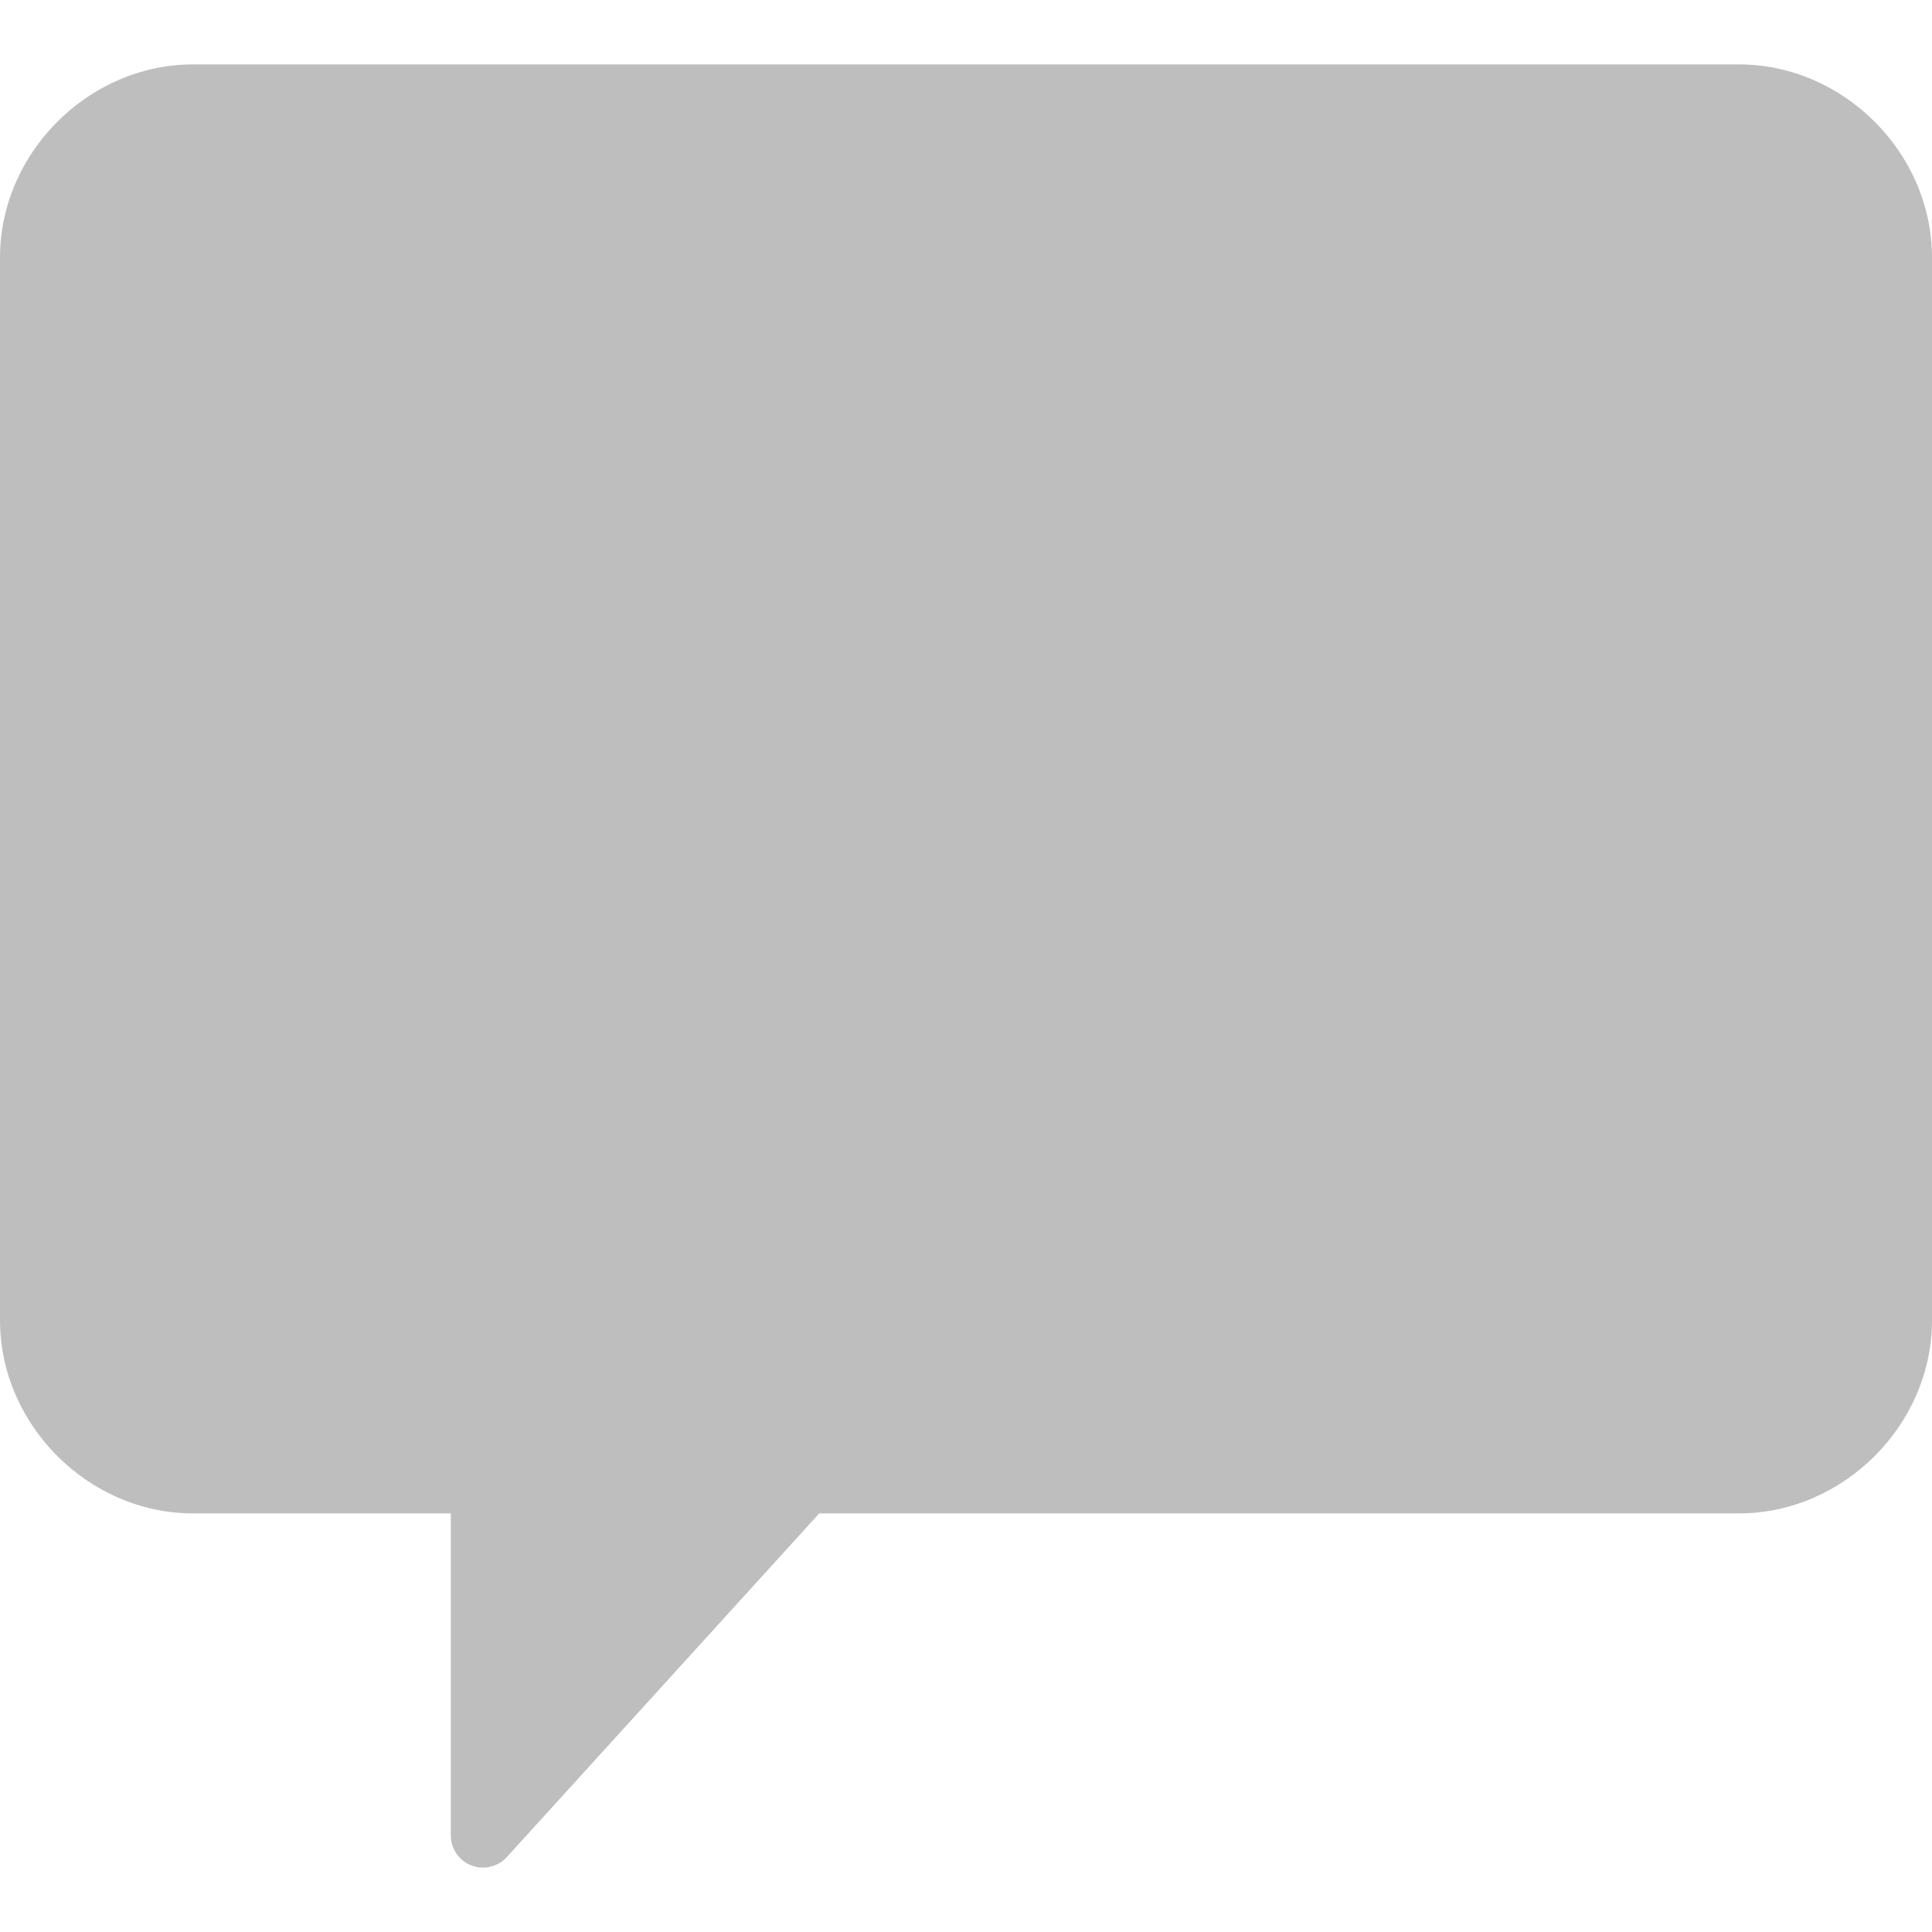
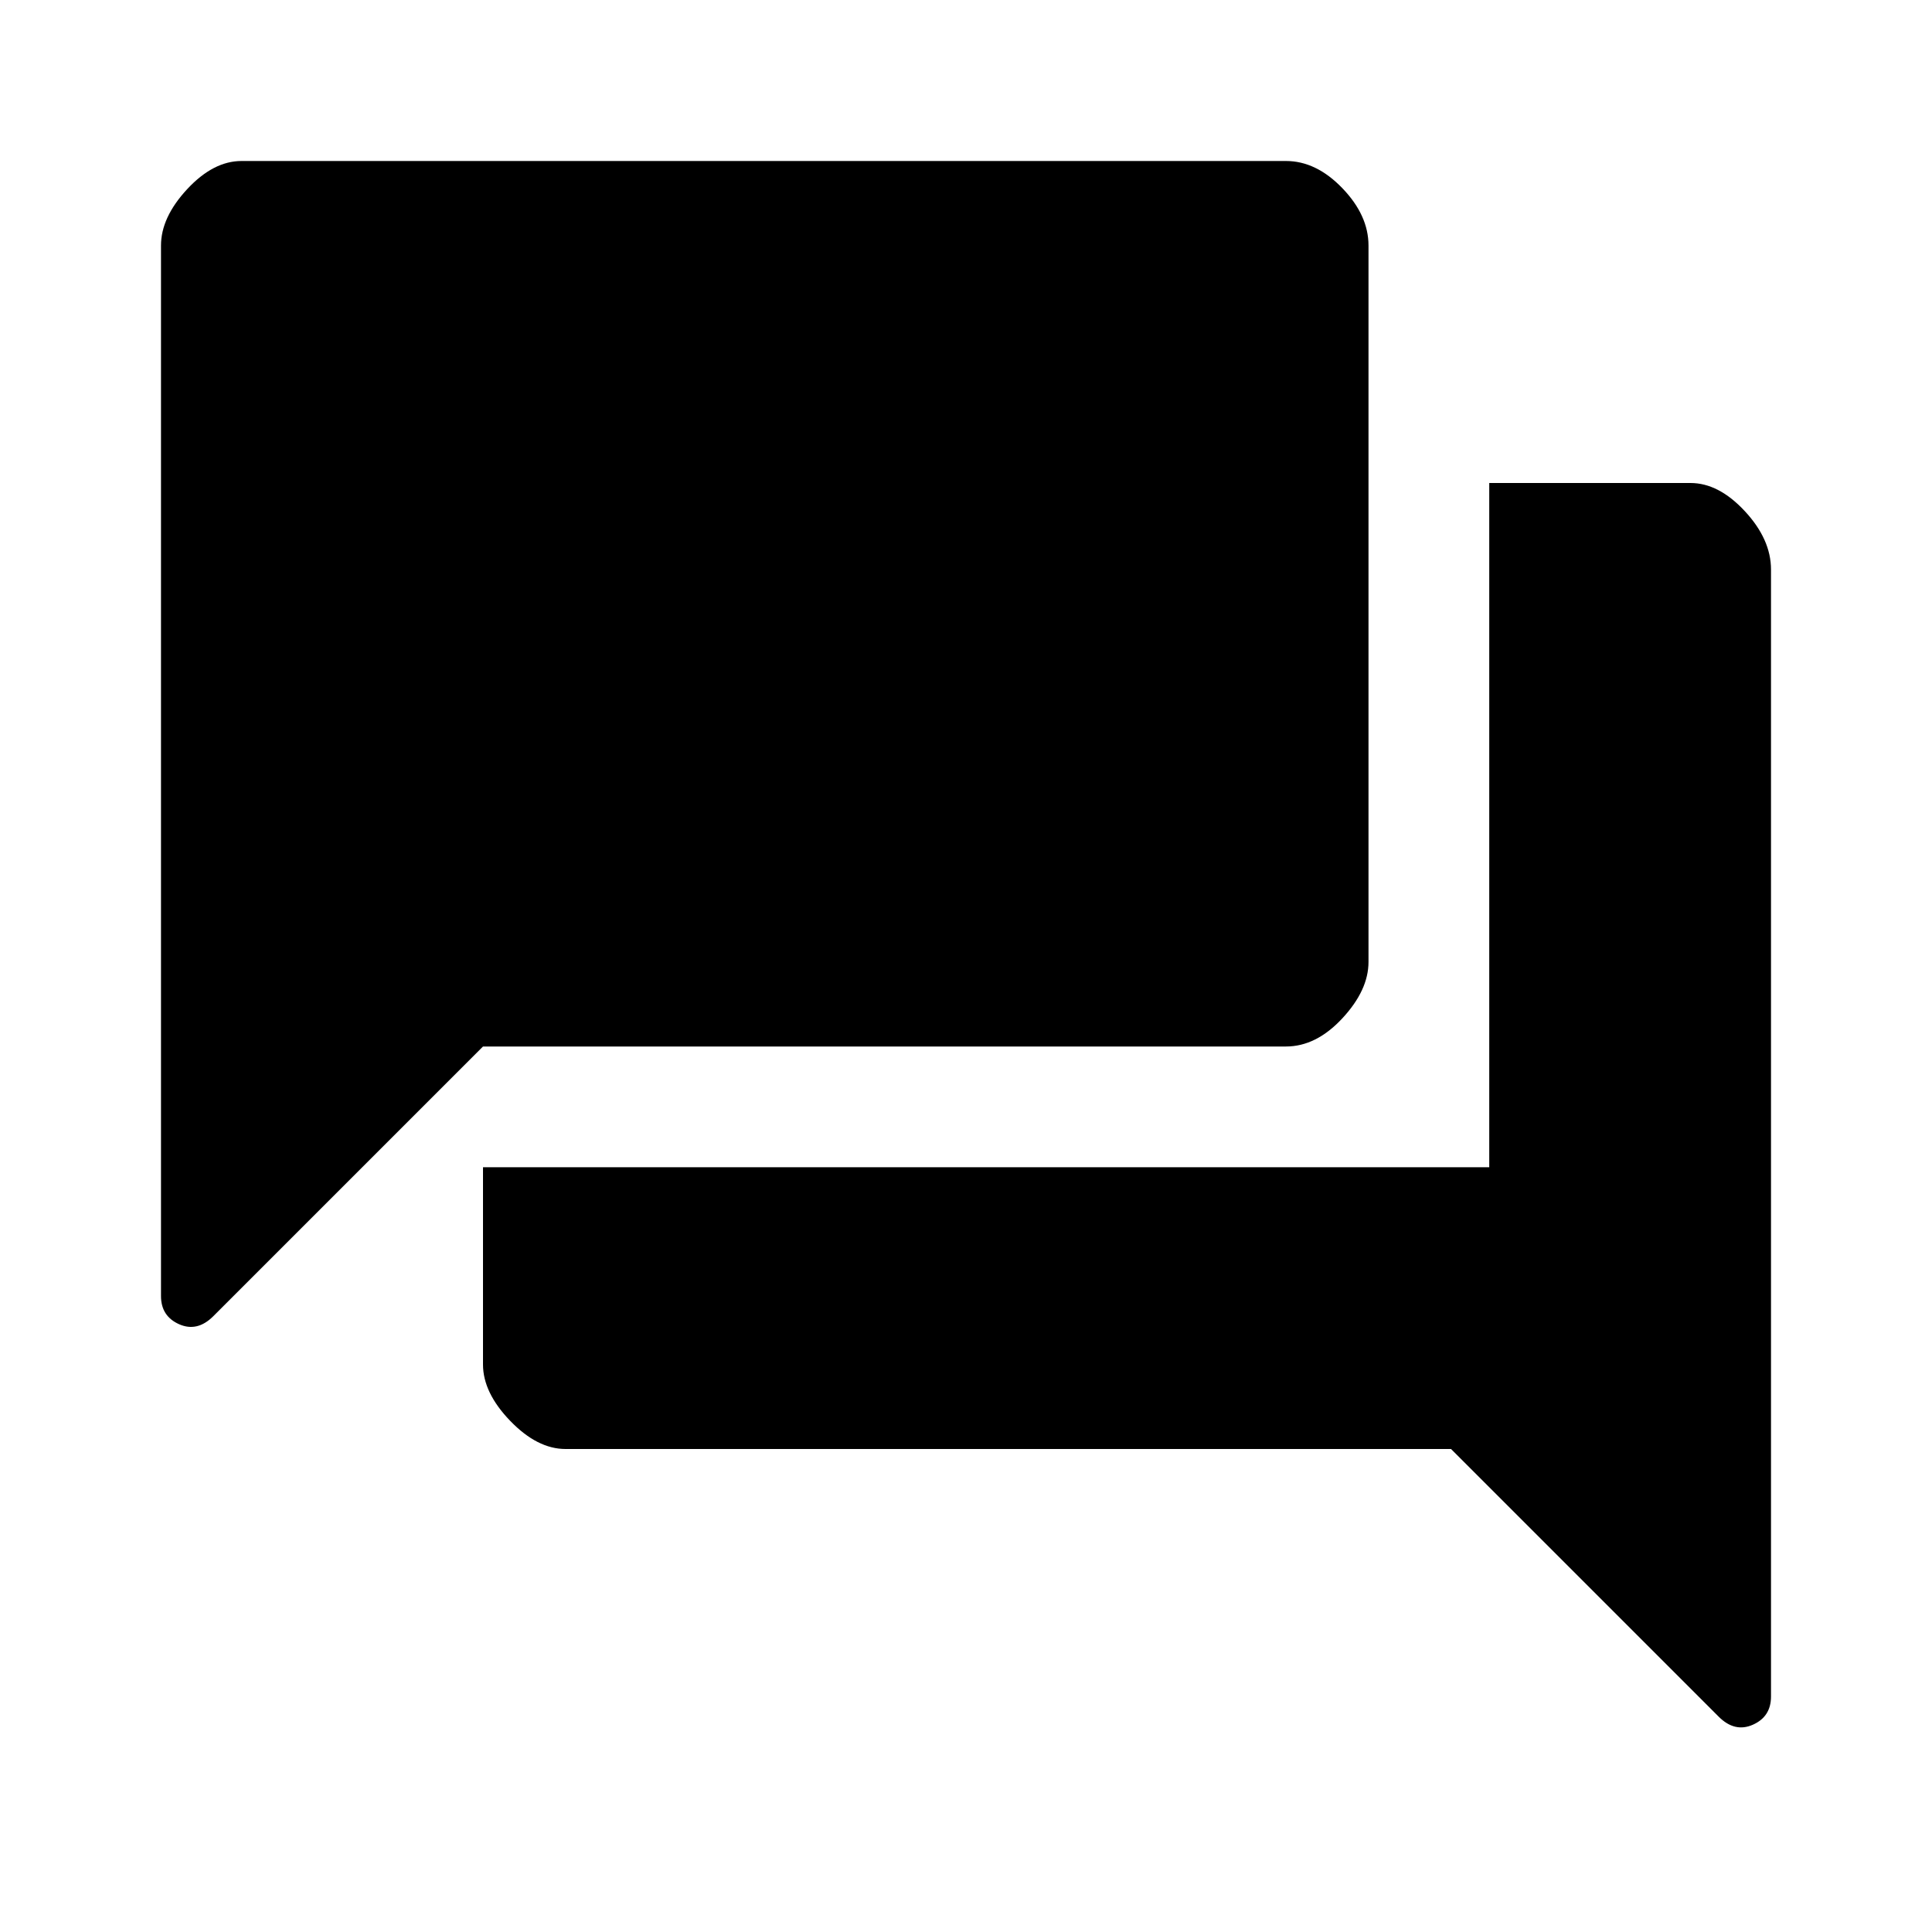
- <svg xmlns="http://www.w3.org/2000/svg" version="1.1" id="Capa_1" x="0px" y="0px" viewBox="0 0 60 60" style="enable-background:new 0 0 60 60;" xml:space="preserve" width="512px" height="512px">
-   <path d="M6,2h48c3.252,0,6,2.748,6,6v33c0,3.252-2.748,6-6,6H25.442L15.74,57.673C15.546,57.885,15.276,58,15,58  c-0.121,0-0.243-0.022-0.361-0.067C14.254,57.784,14,57.413,14,57V47H6c-3.252,0-6-2.748-6-6L0,8C0,4.748,2.748,2,6,2z" fill="#bebebe" />
-   <g>
- </g>
-   <g>
- </g>
-   <g>
- </g>
-   <g>
- </g>
-   <g>
- </g>
-   <g>
- </g>
-   <g>
- </g>
-   <g>
- </g>
-   <g>
- </g>
-   <g>
- </g>
-   <g>
- </g>
-   <g>
- </g>
-   <g>
- </g>
-   <g>
- </g>
-   <g>
- </g>
+ <svg xmlns="http://www.w3.org/2000/svg" height="48" width="48">
+   <path d="M4 32.2V6.1Q4 5.4 4.65 4.7Q5.3 4 6 4H31.95Q32.7 4 33.35 4.675Q34 5.35 34 6.1V23.9Q34 24.6 33.35 25.3Q32.7 26 31.95 26H12L5.3 32.7Q4.9 33.1 4.45 32.9Q4 32.7 4 32.2ZM14.05 36Q13.35 36 12.675 35.3Q12 34.6 12 33.9V29H37V12H42Q42.7 12 43.35 12.7Q44 13.4 44 14.15V42.15Q44 42.65 43.55 42.85Q43.1 43.05 42.7 42.65L36.05 36Z" />
</svg>
